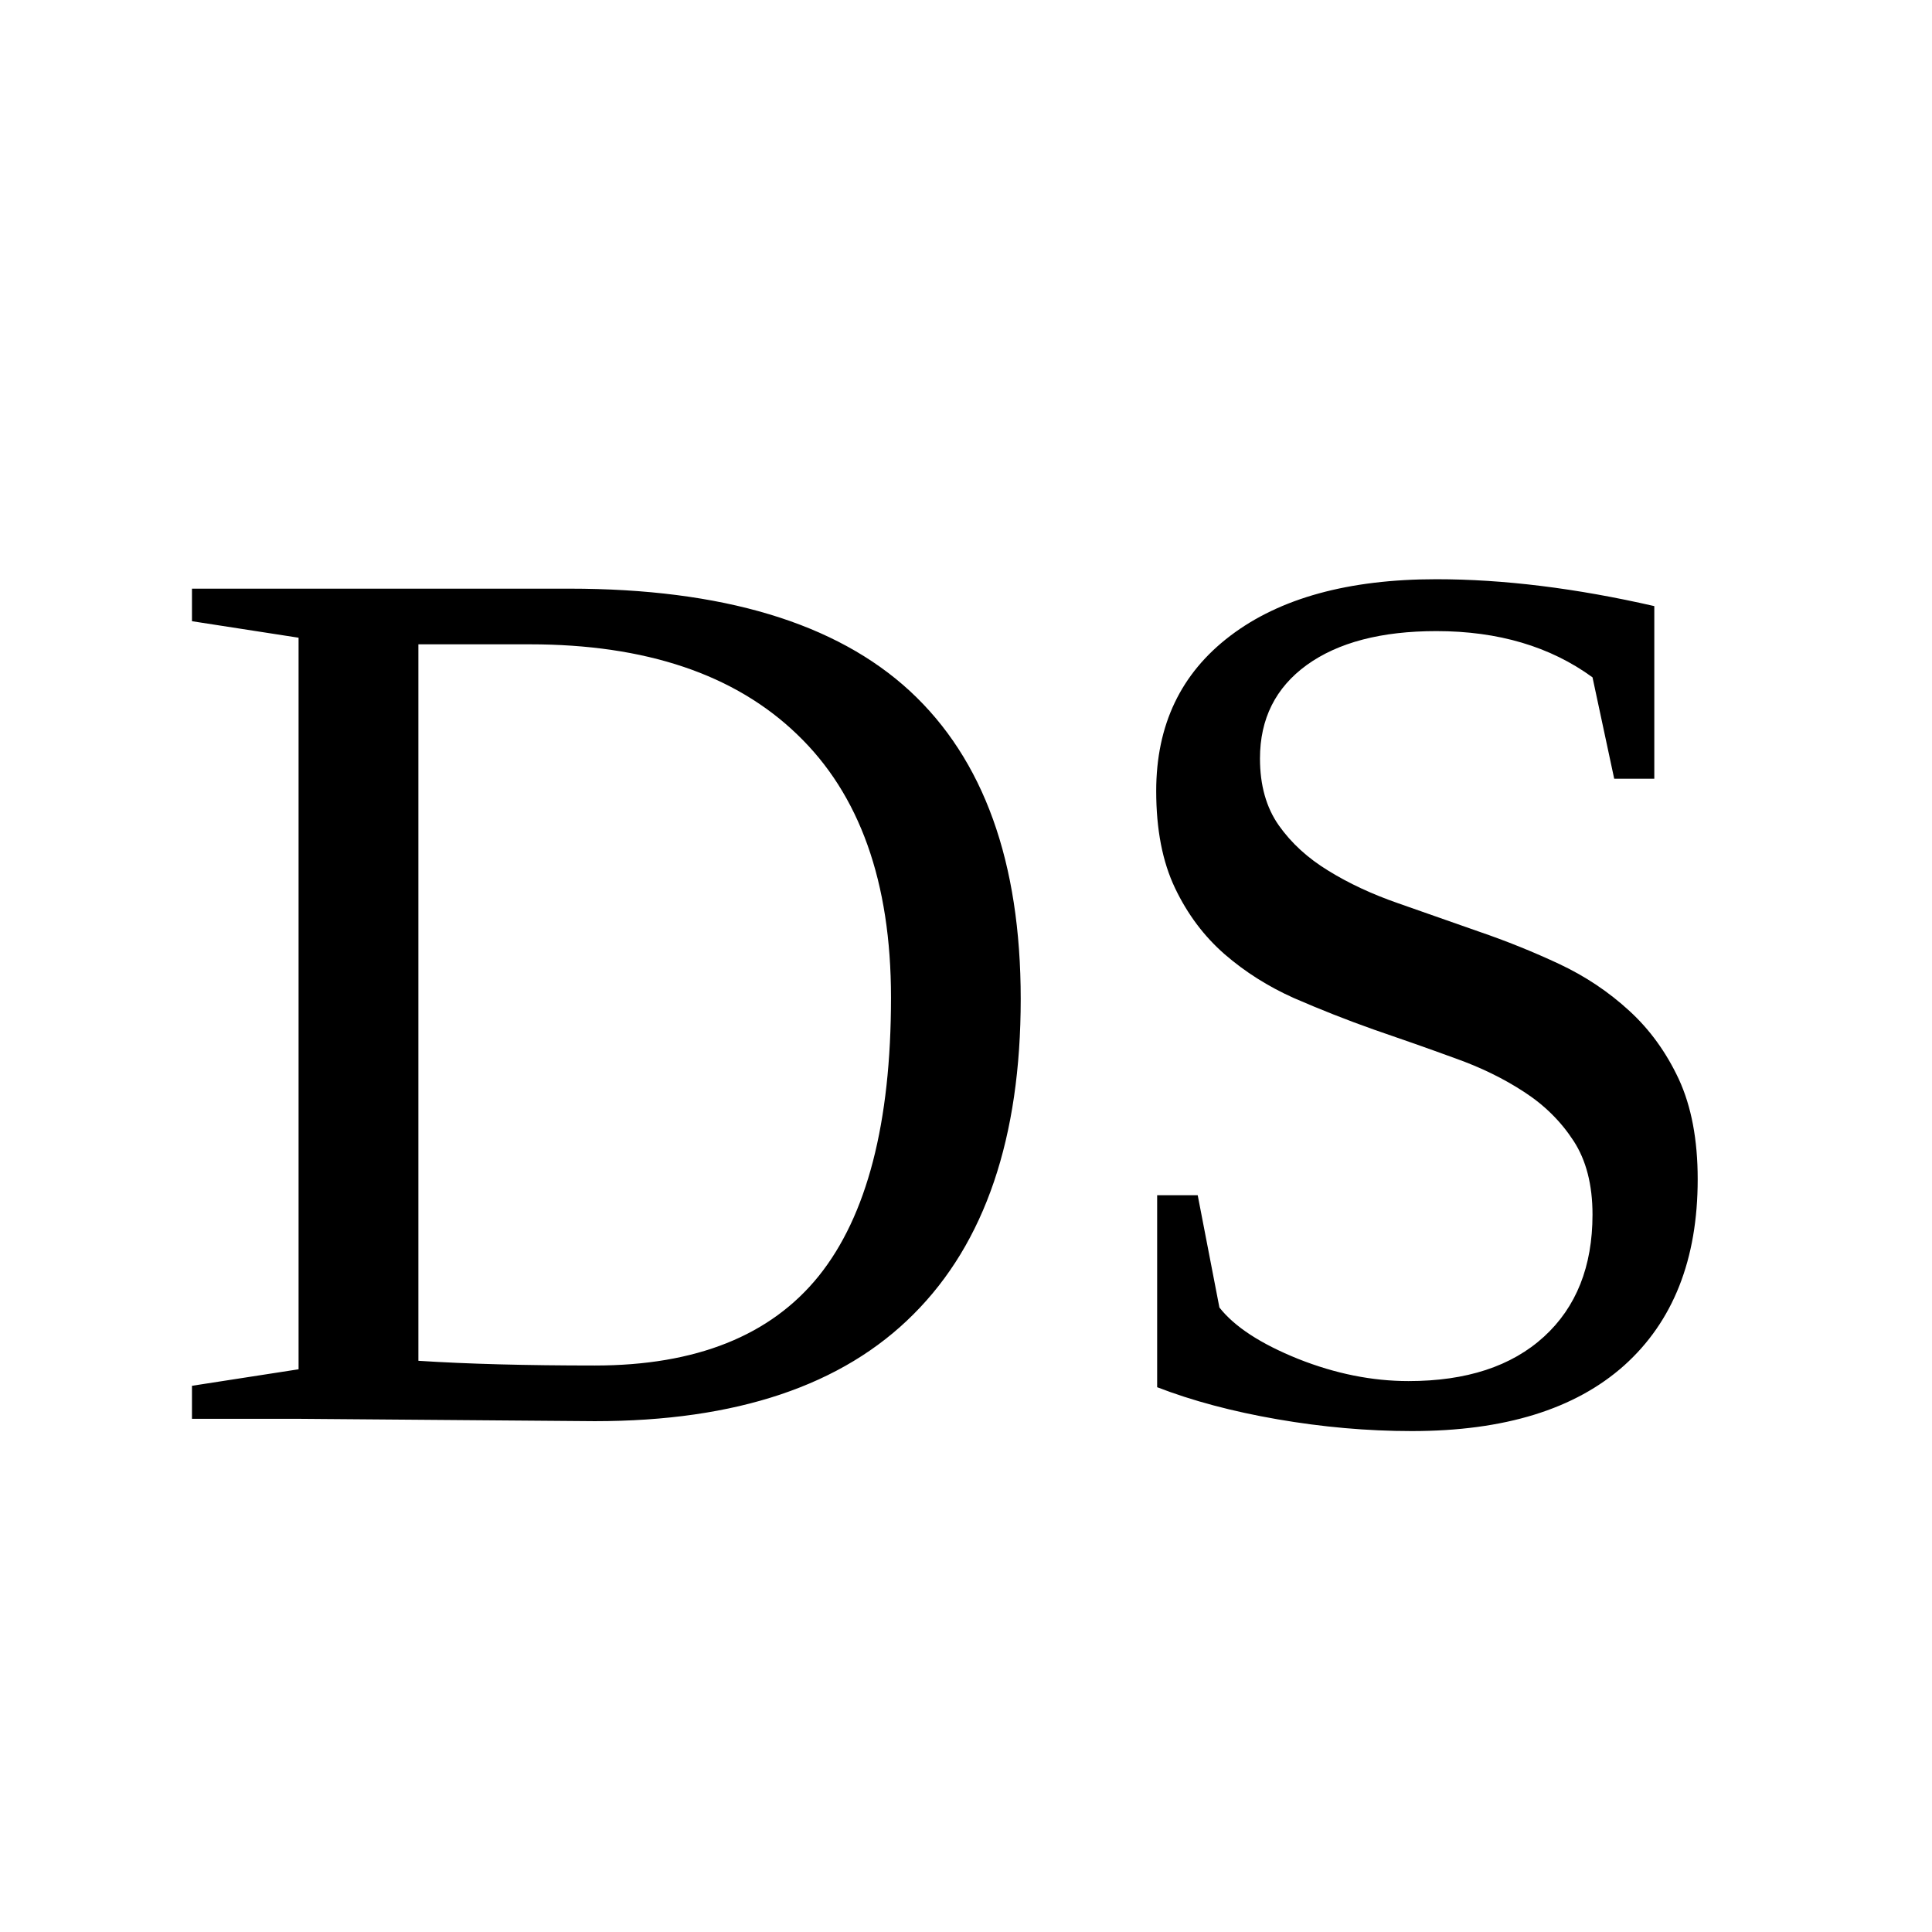
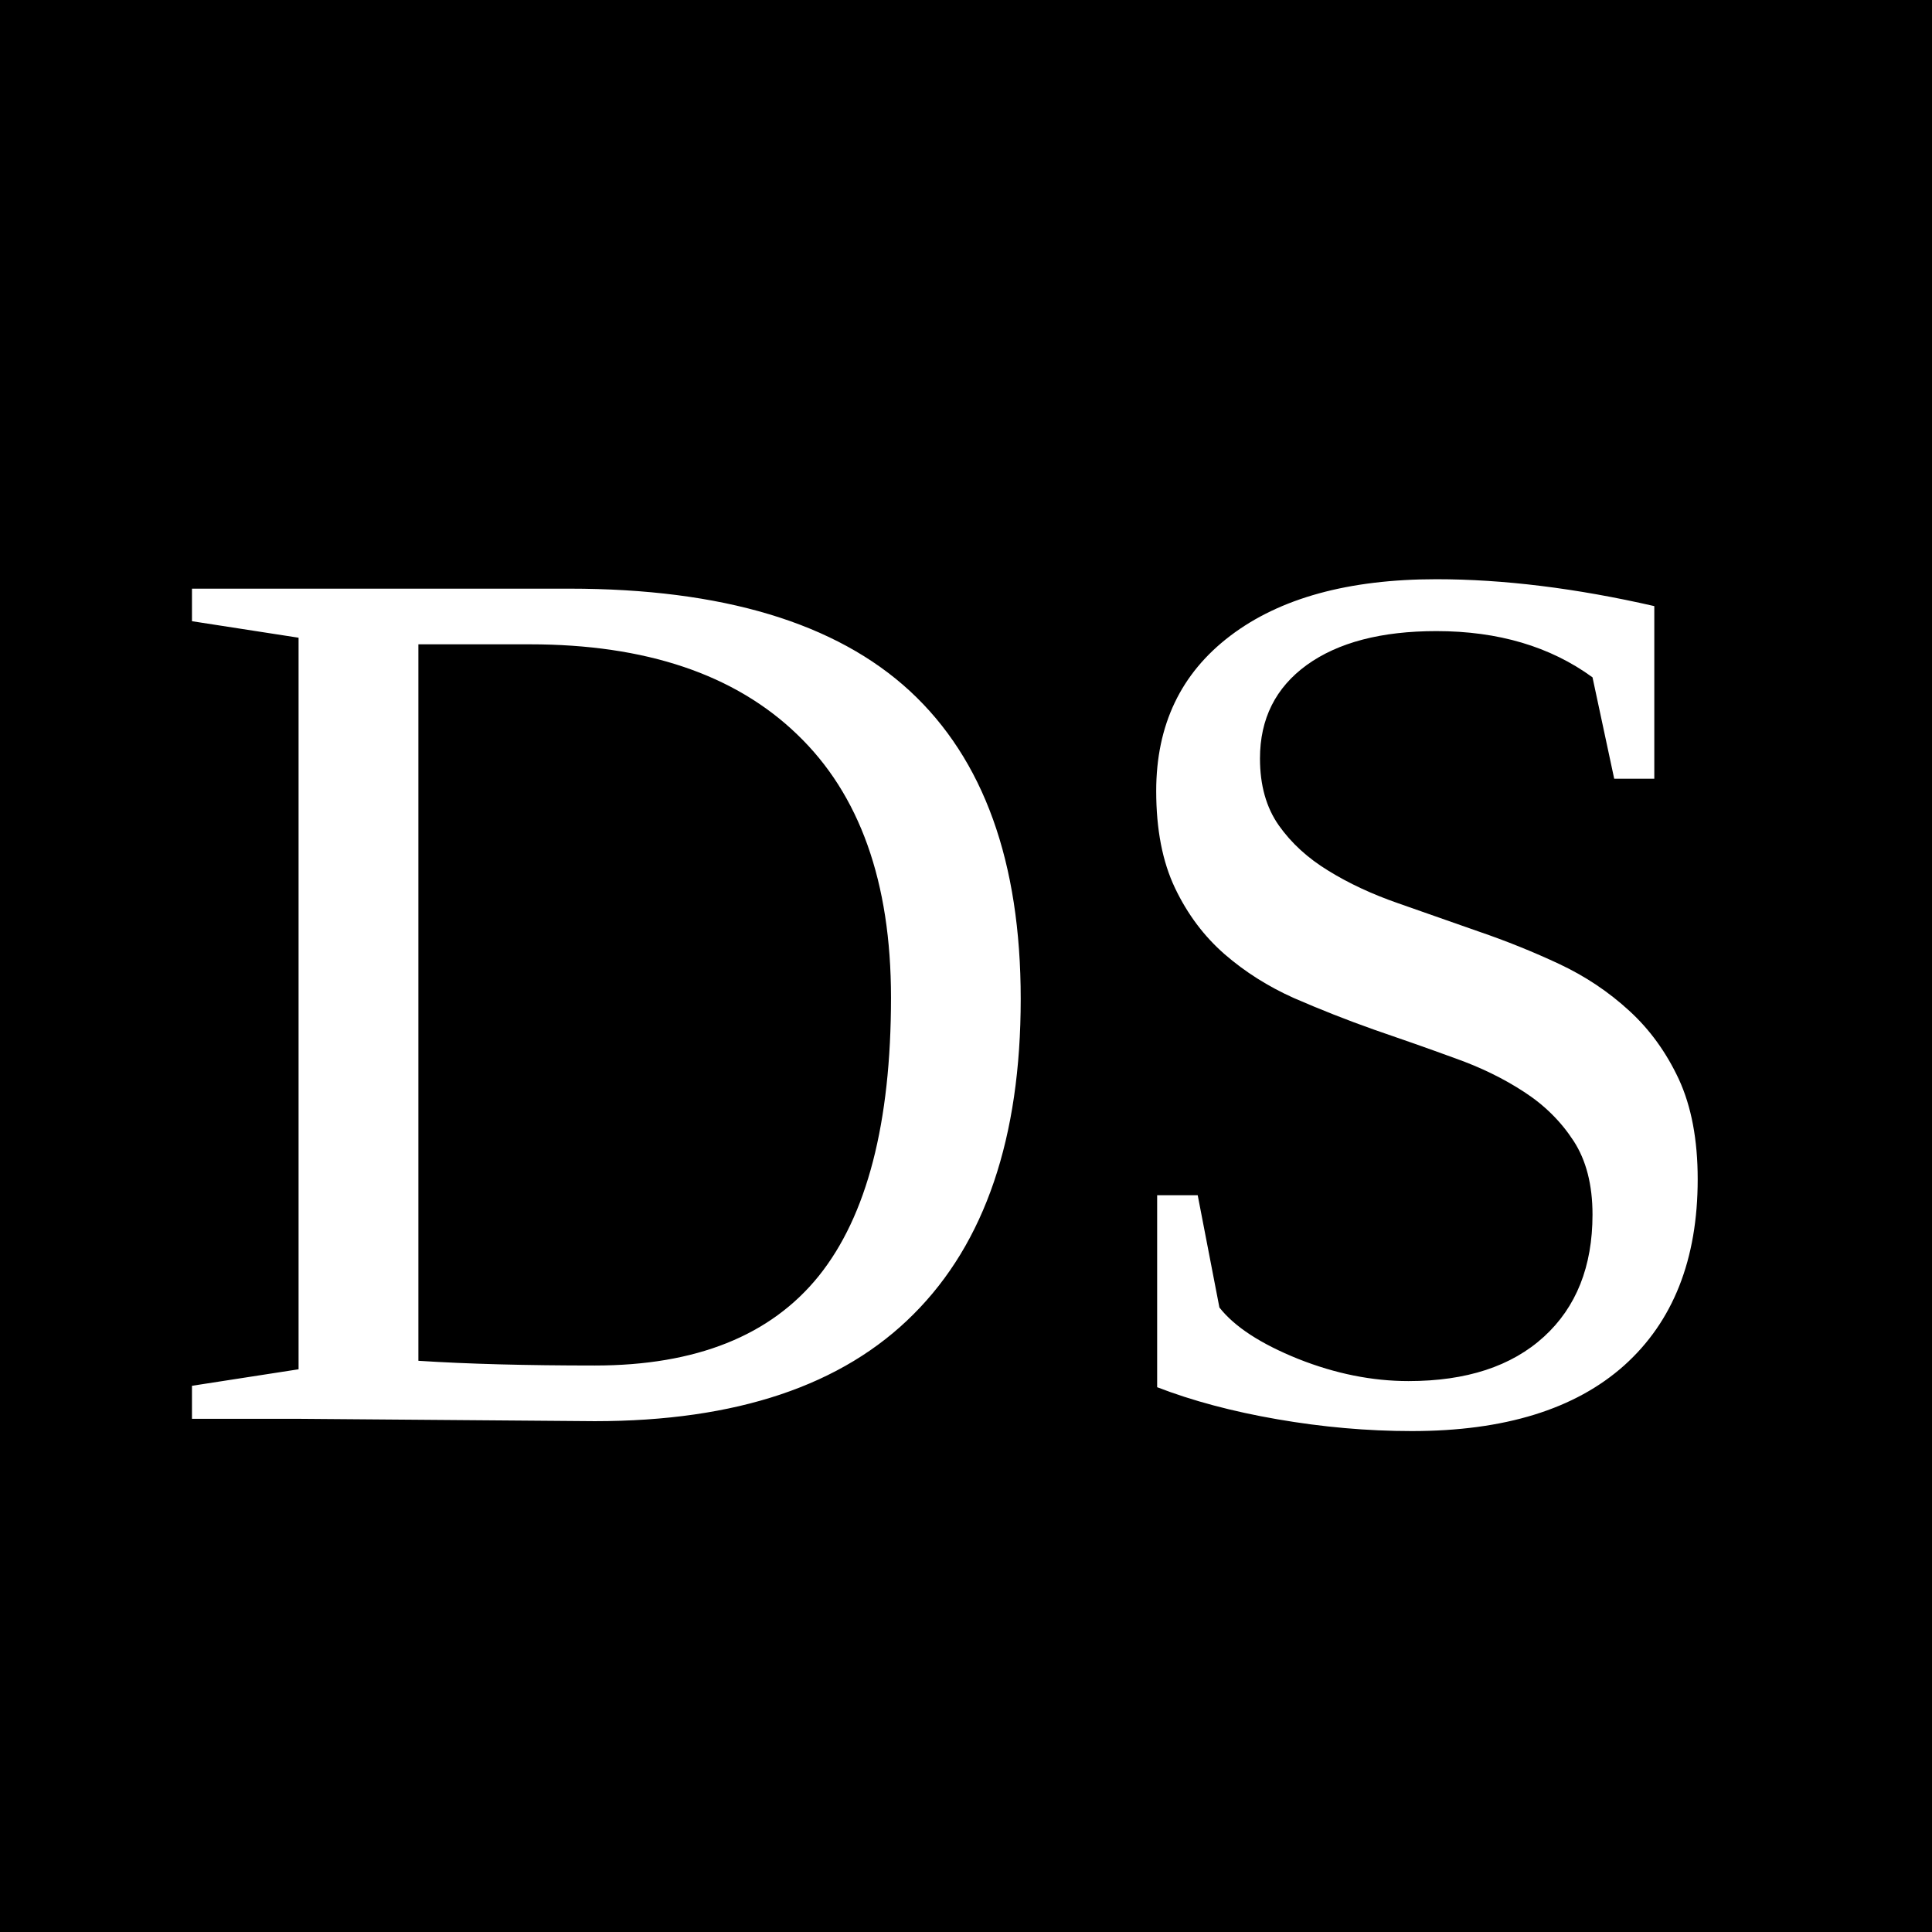
<svg xmlns="http://www.w3.org/2000/svg" viewBox="0 0 64 64">
-   <rect width="64" height="64" fill="#fff" />
-   <text x="32" y="47" text-anchor="middle" font-family="Georgia,'Times New Roman',serif" font-size="42" fill="#000">DS</text>
+   <rect width="64" height="64" fill="#000" />
+   <text x="32" y="47" text-anchor="middle" font-family="Georgia,'Times New Roman',serif" font-size="42" fill="#fff">DS</text>
</svg>
